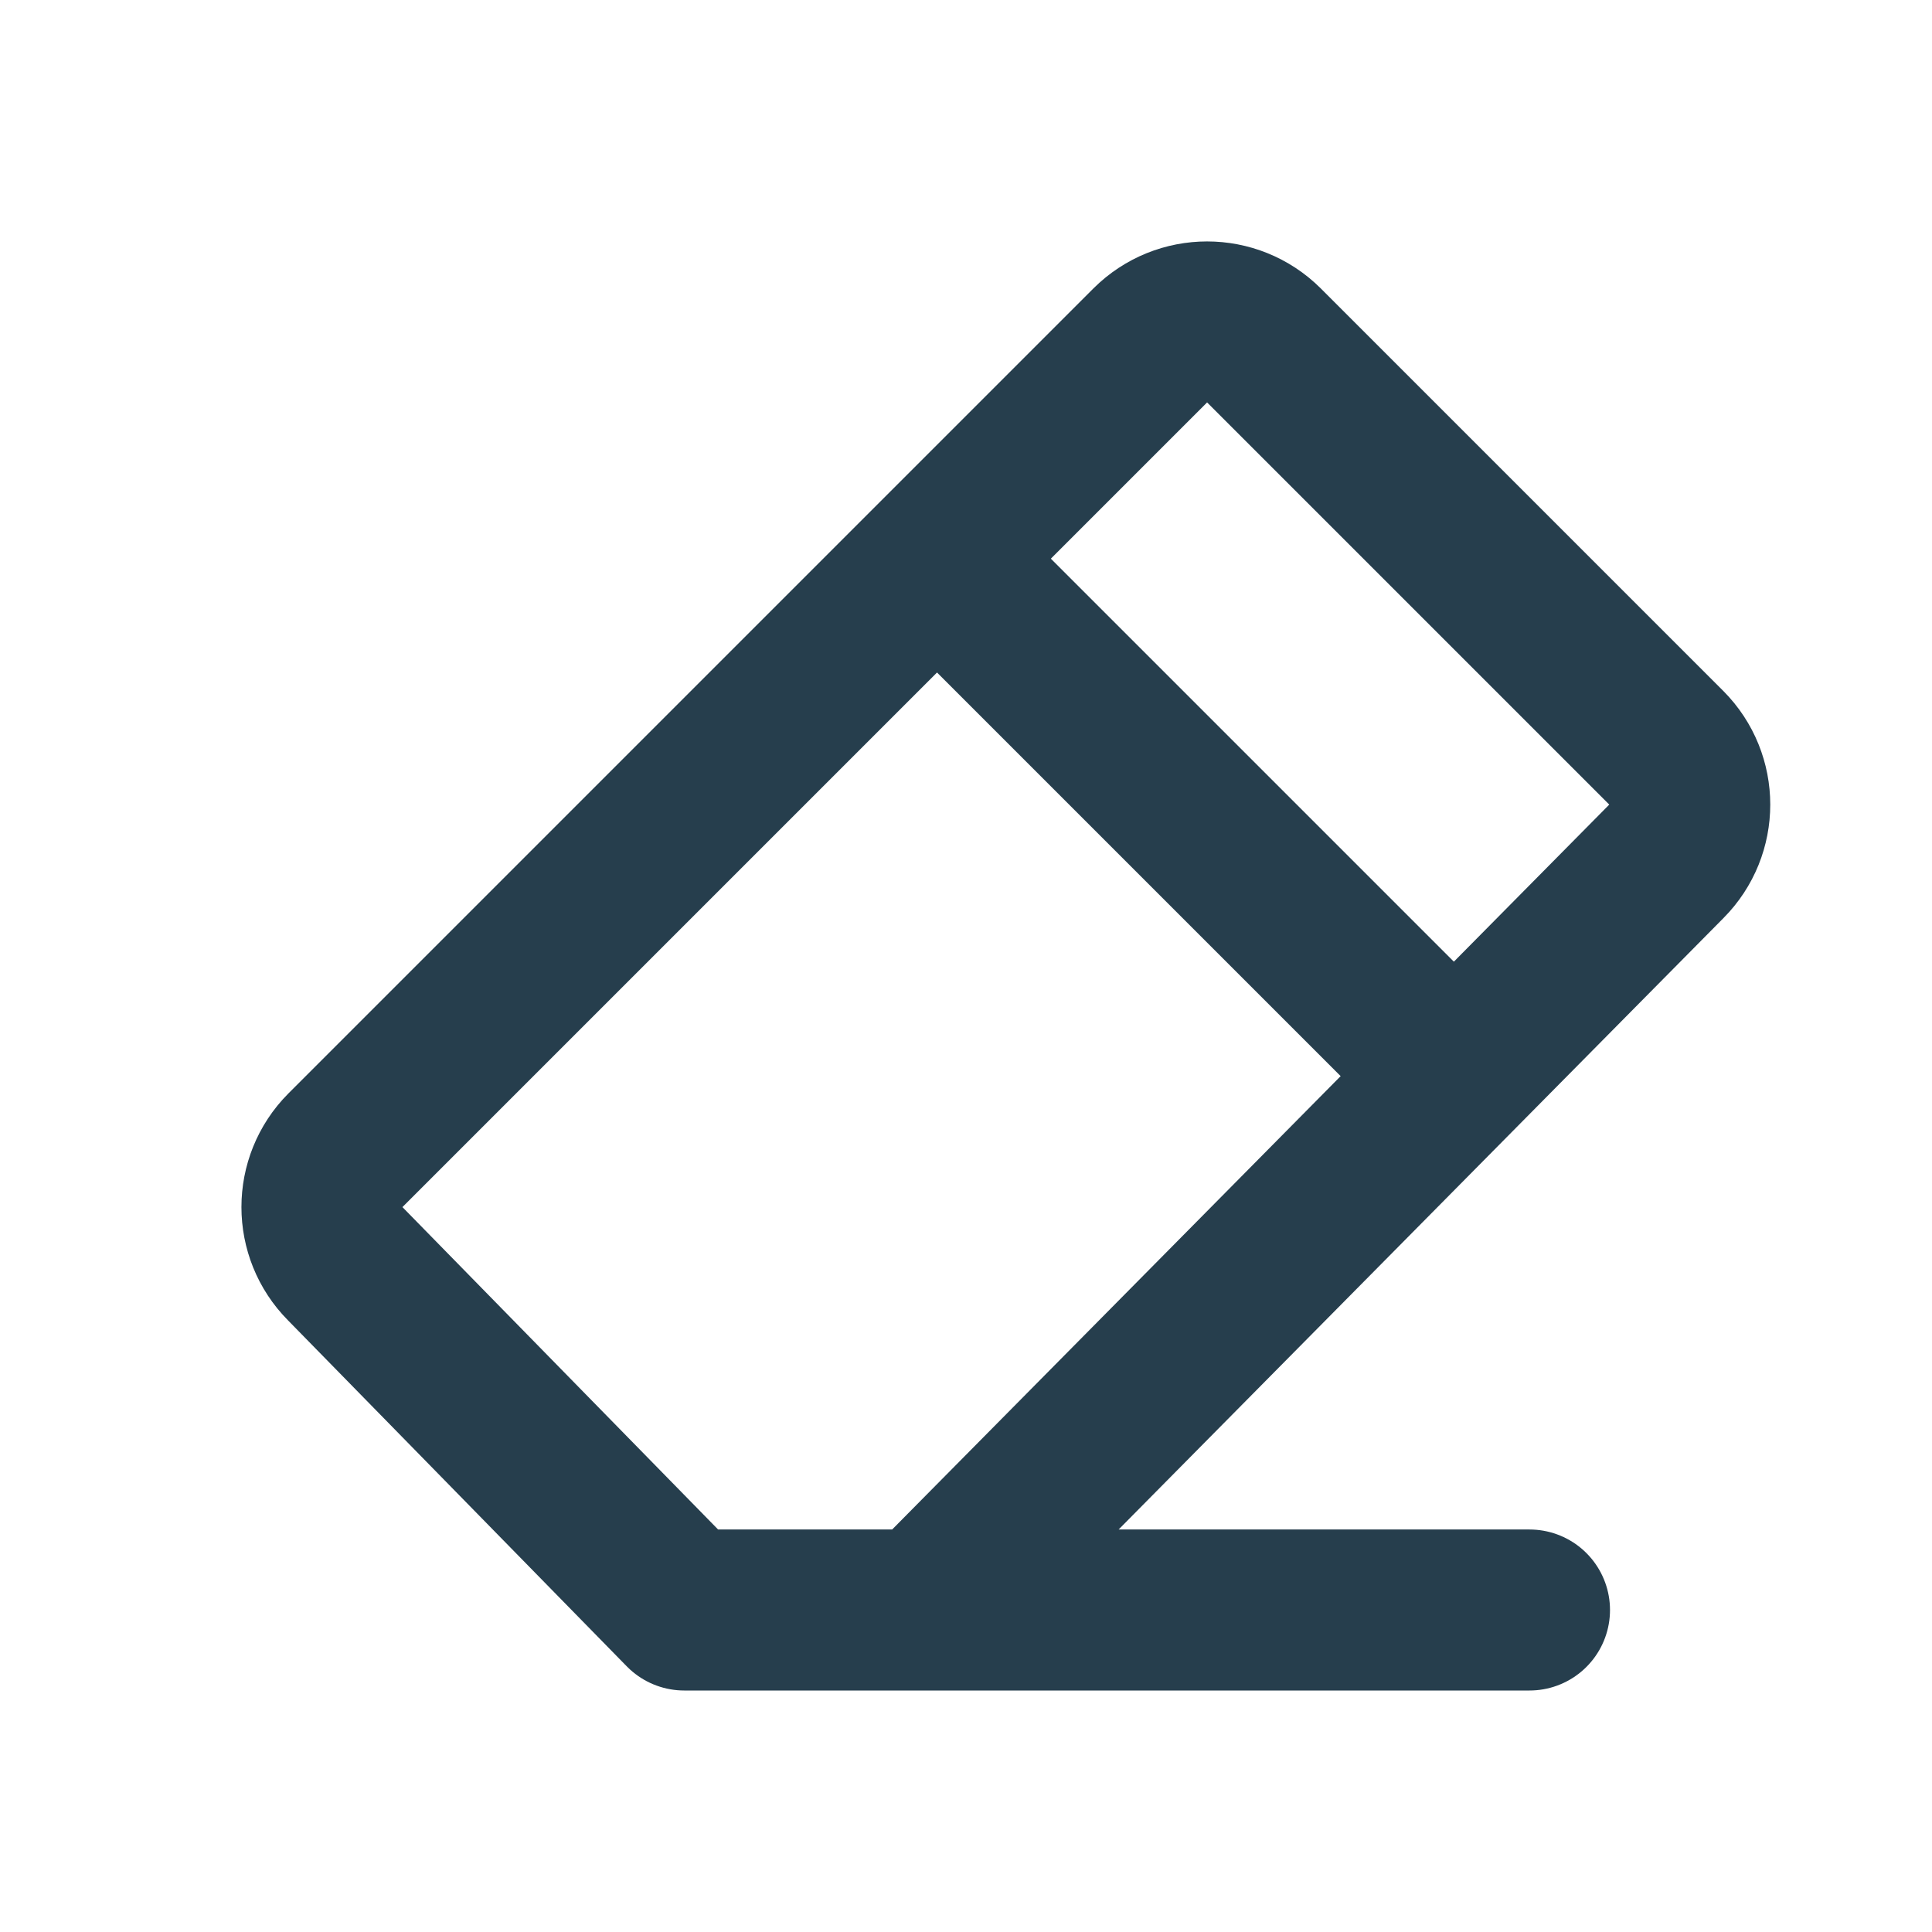
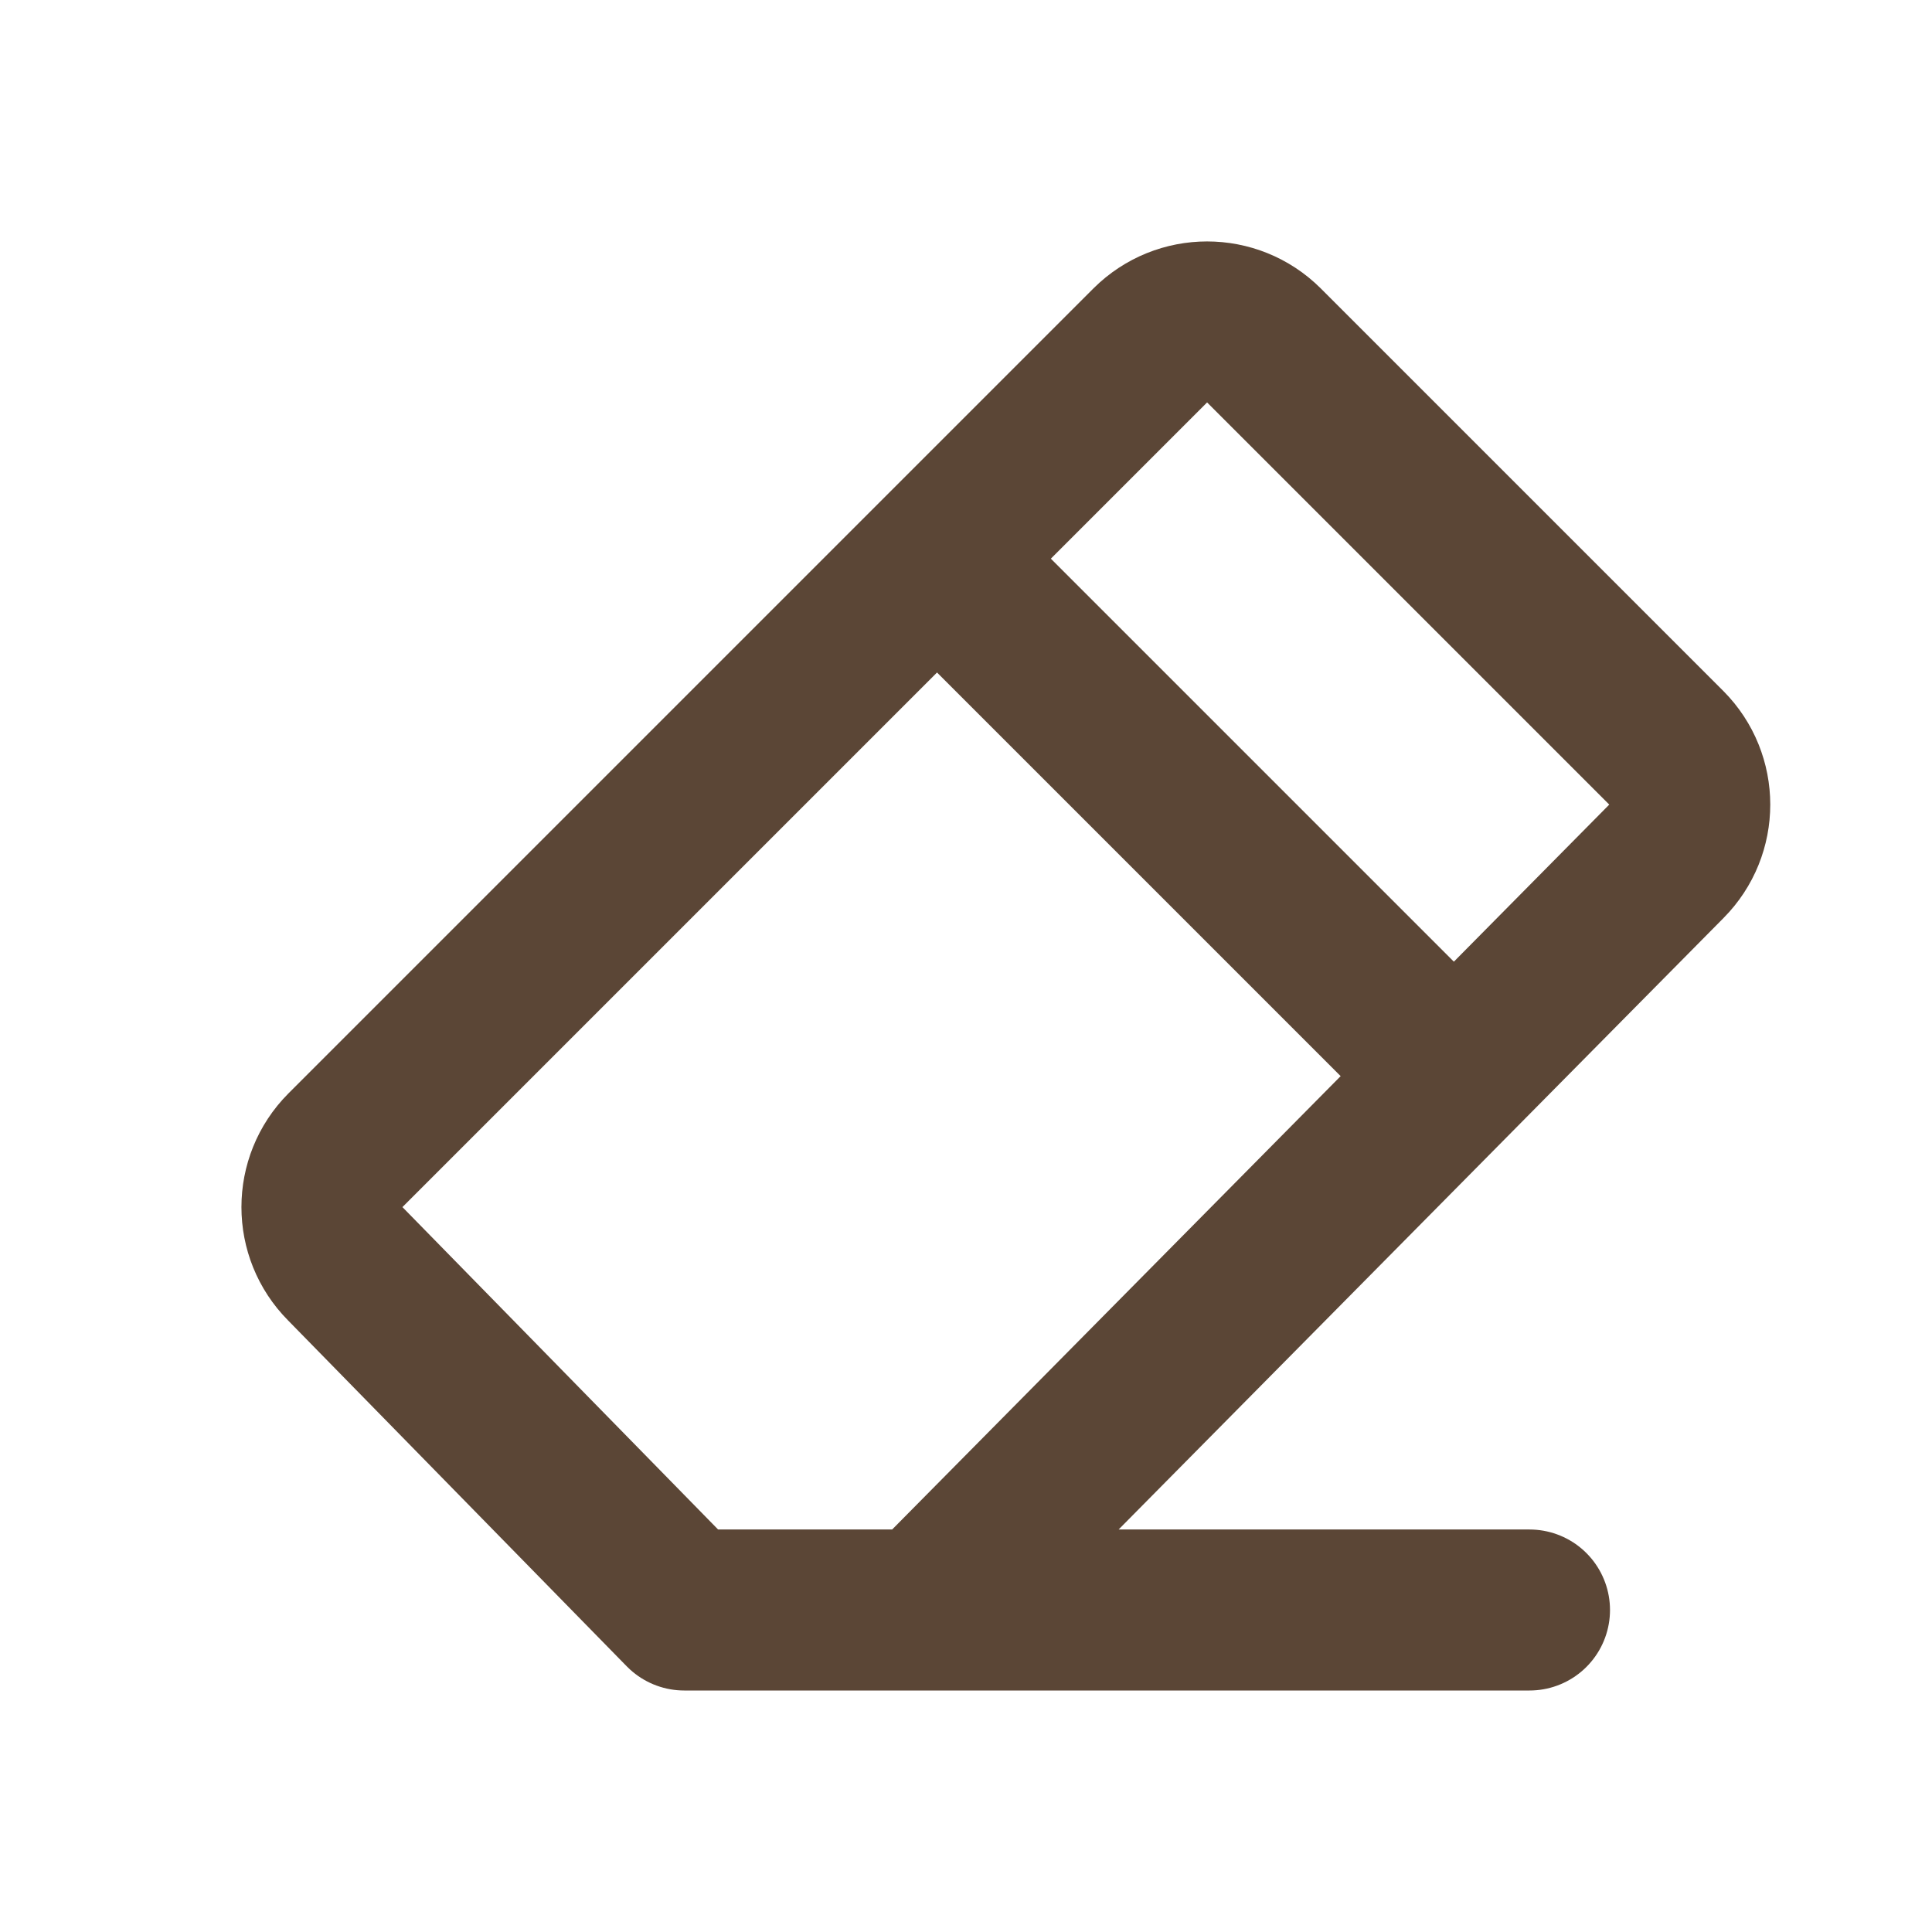
- <svg xmlns="http://www.w3.org/2000/svg" width="24" height="24" viewBox="0 0 24 24" fill="none" stroke="#263e4d" stroke-width="2" stroke-linecap="round" stroke-linejoin="round">
+ <svg xmlns="http://www.w3.org/2000/svg" width="24" height="24" viewBox="0 0 24 24" fill="none" stroke="#5b4636" stroke-width="2" stroke-linecap="round" stroke-linejoin="round">
  <path d="M19 20h-10.5l-4.21 -4.3a1 1 0 0 1 0 -1.41l10 -10a1 1 0 0 1 1.41 0l5 5a1 1 0 0 1 0 1.41l-9.2 9.3" />
  <path d="M18 13.3l-6.3 -6.3" />
</svg>
